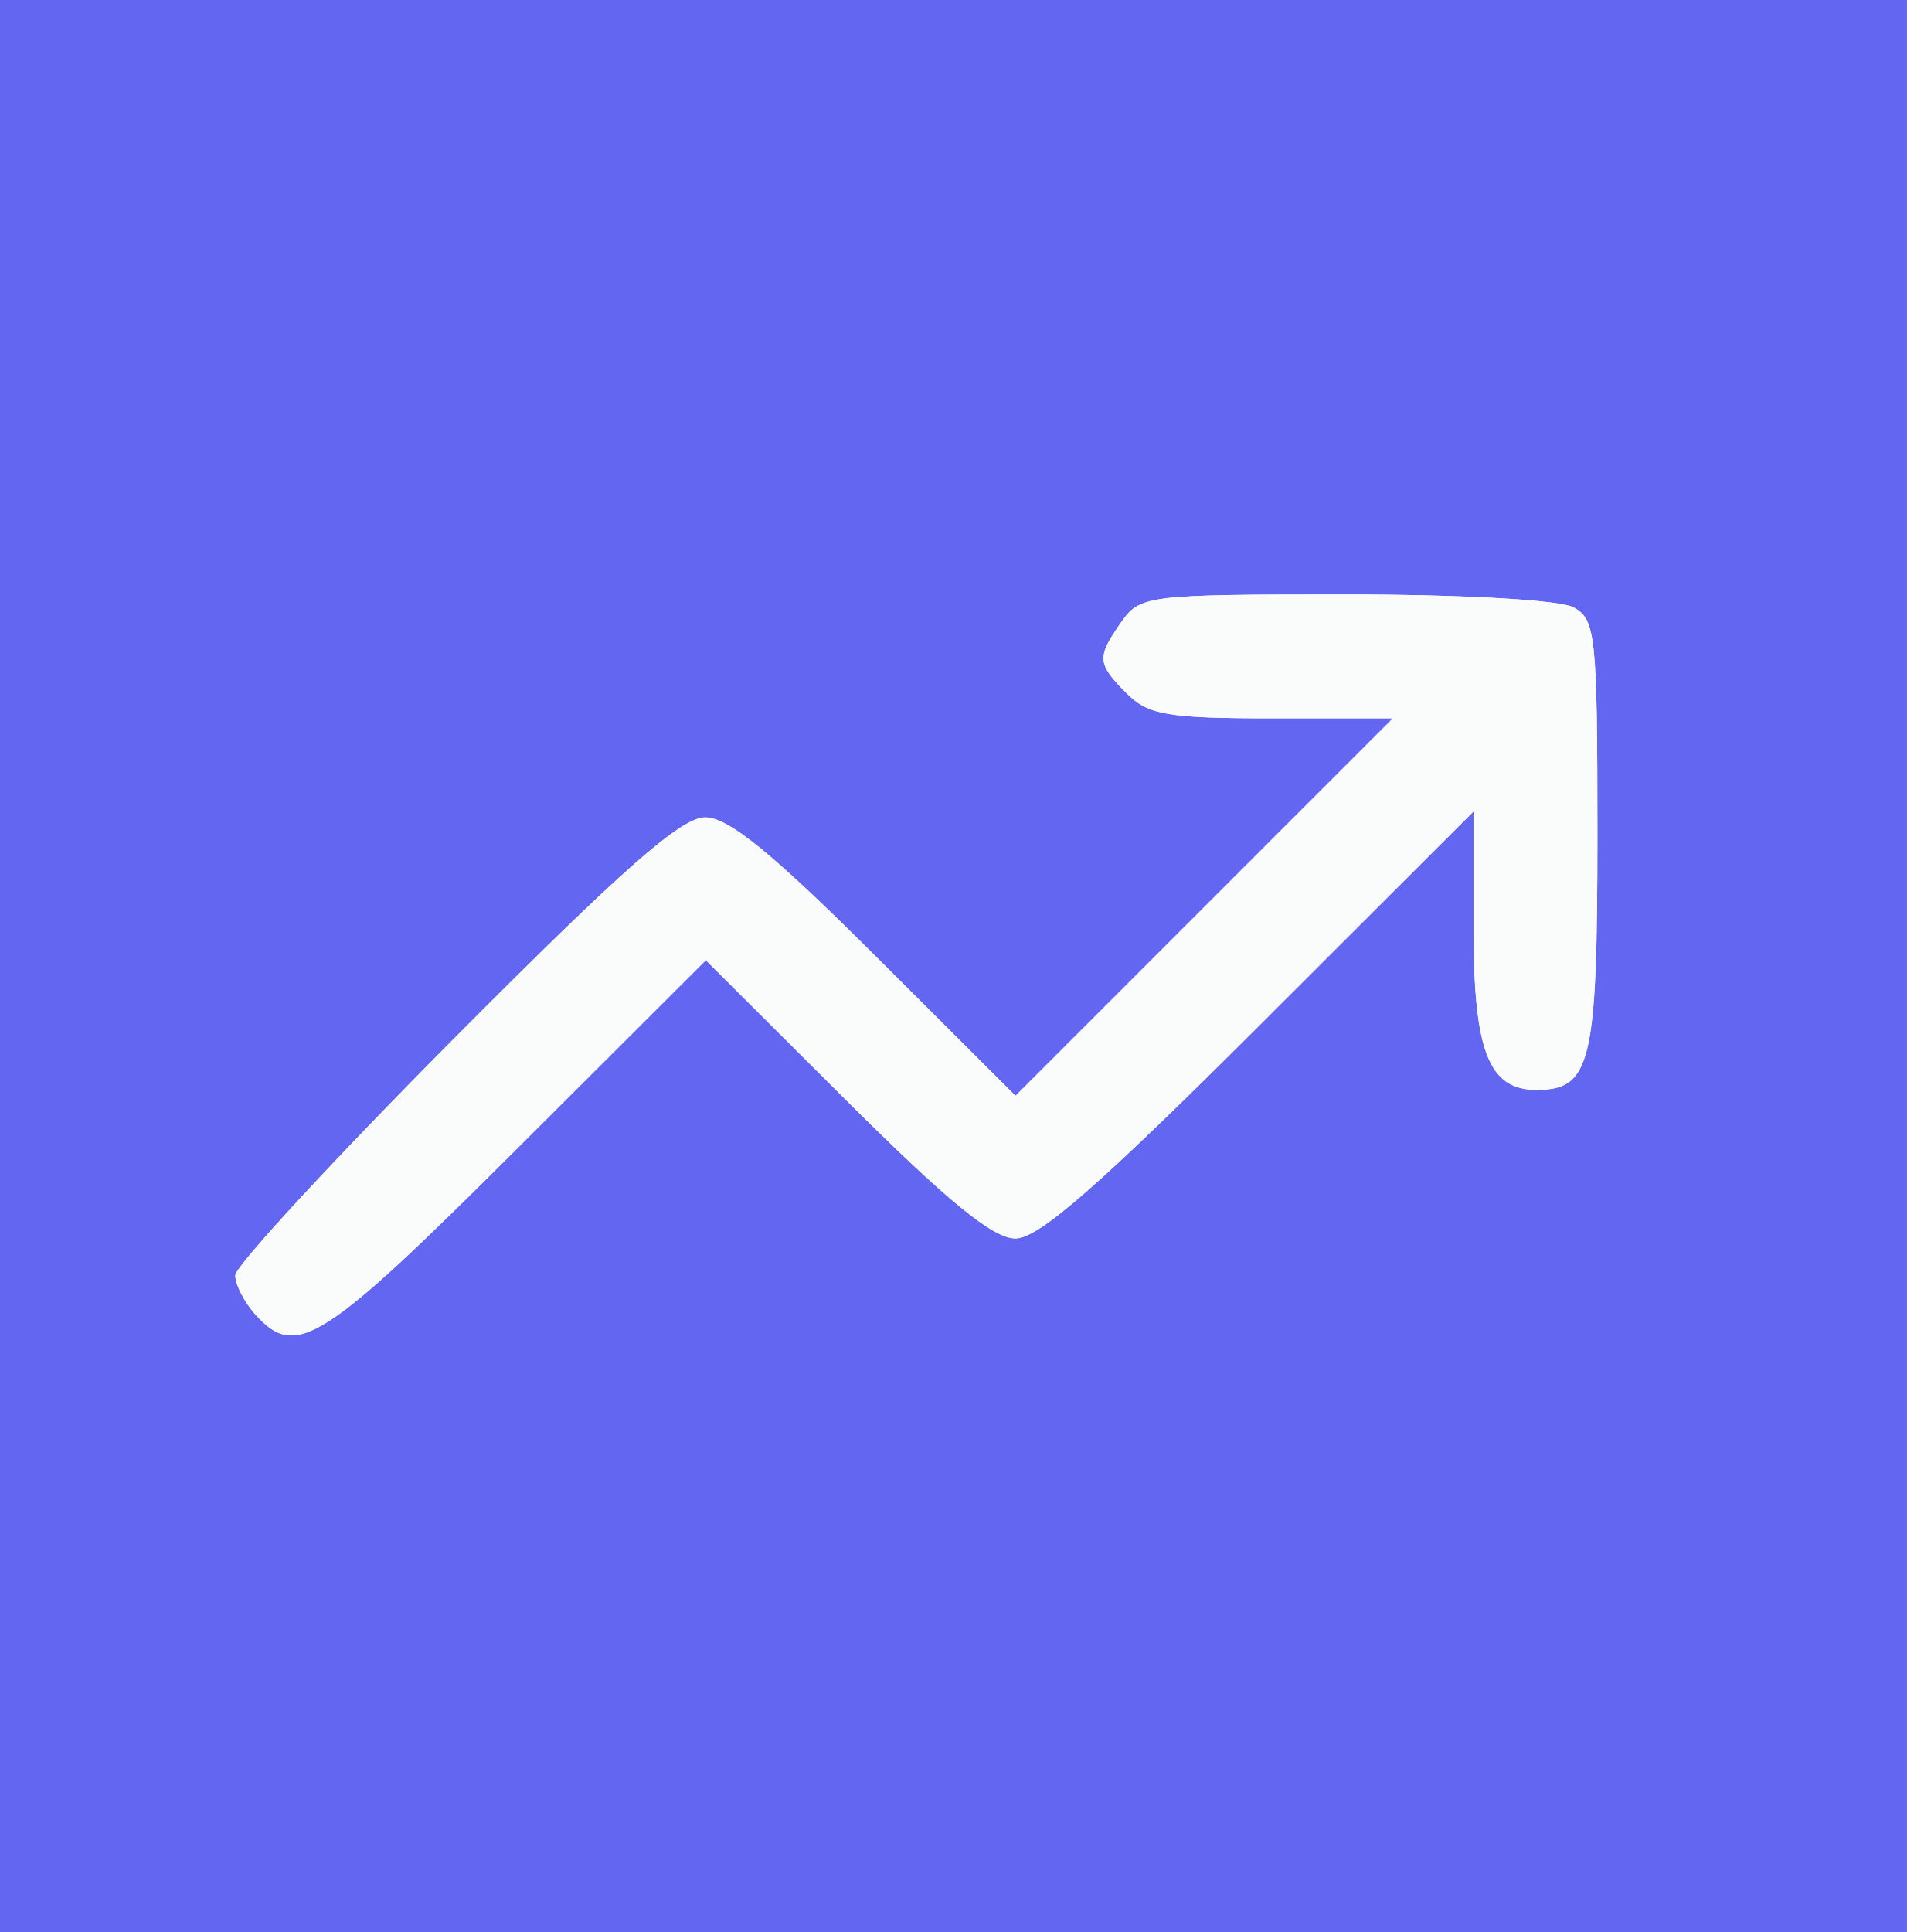
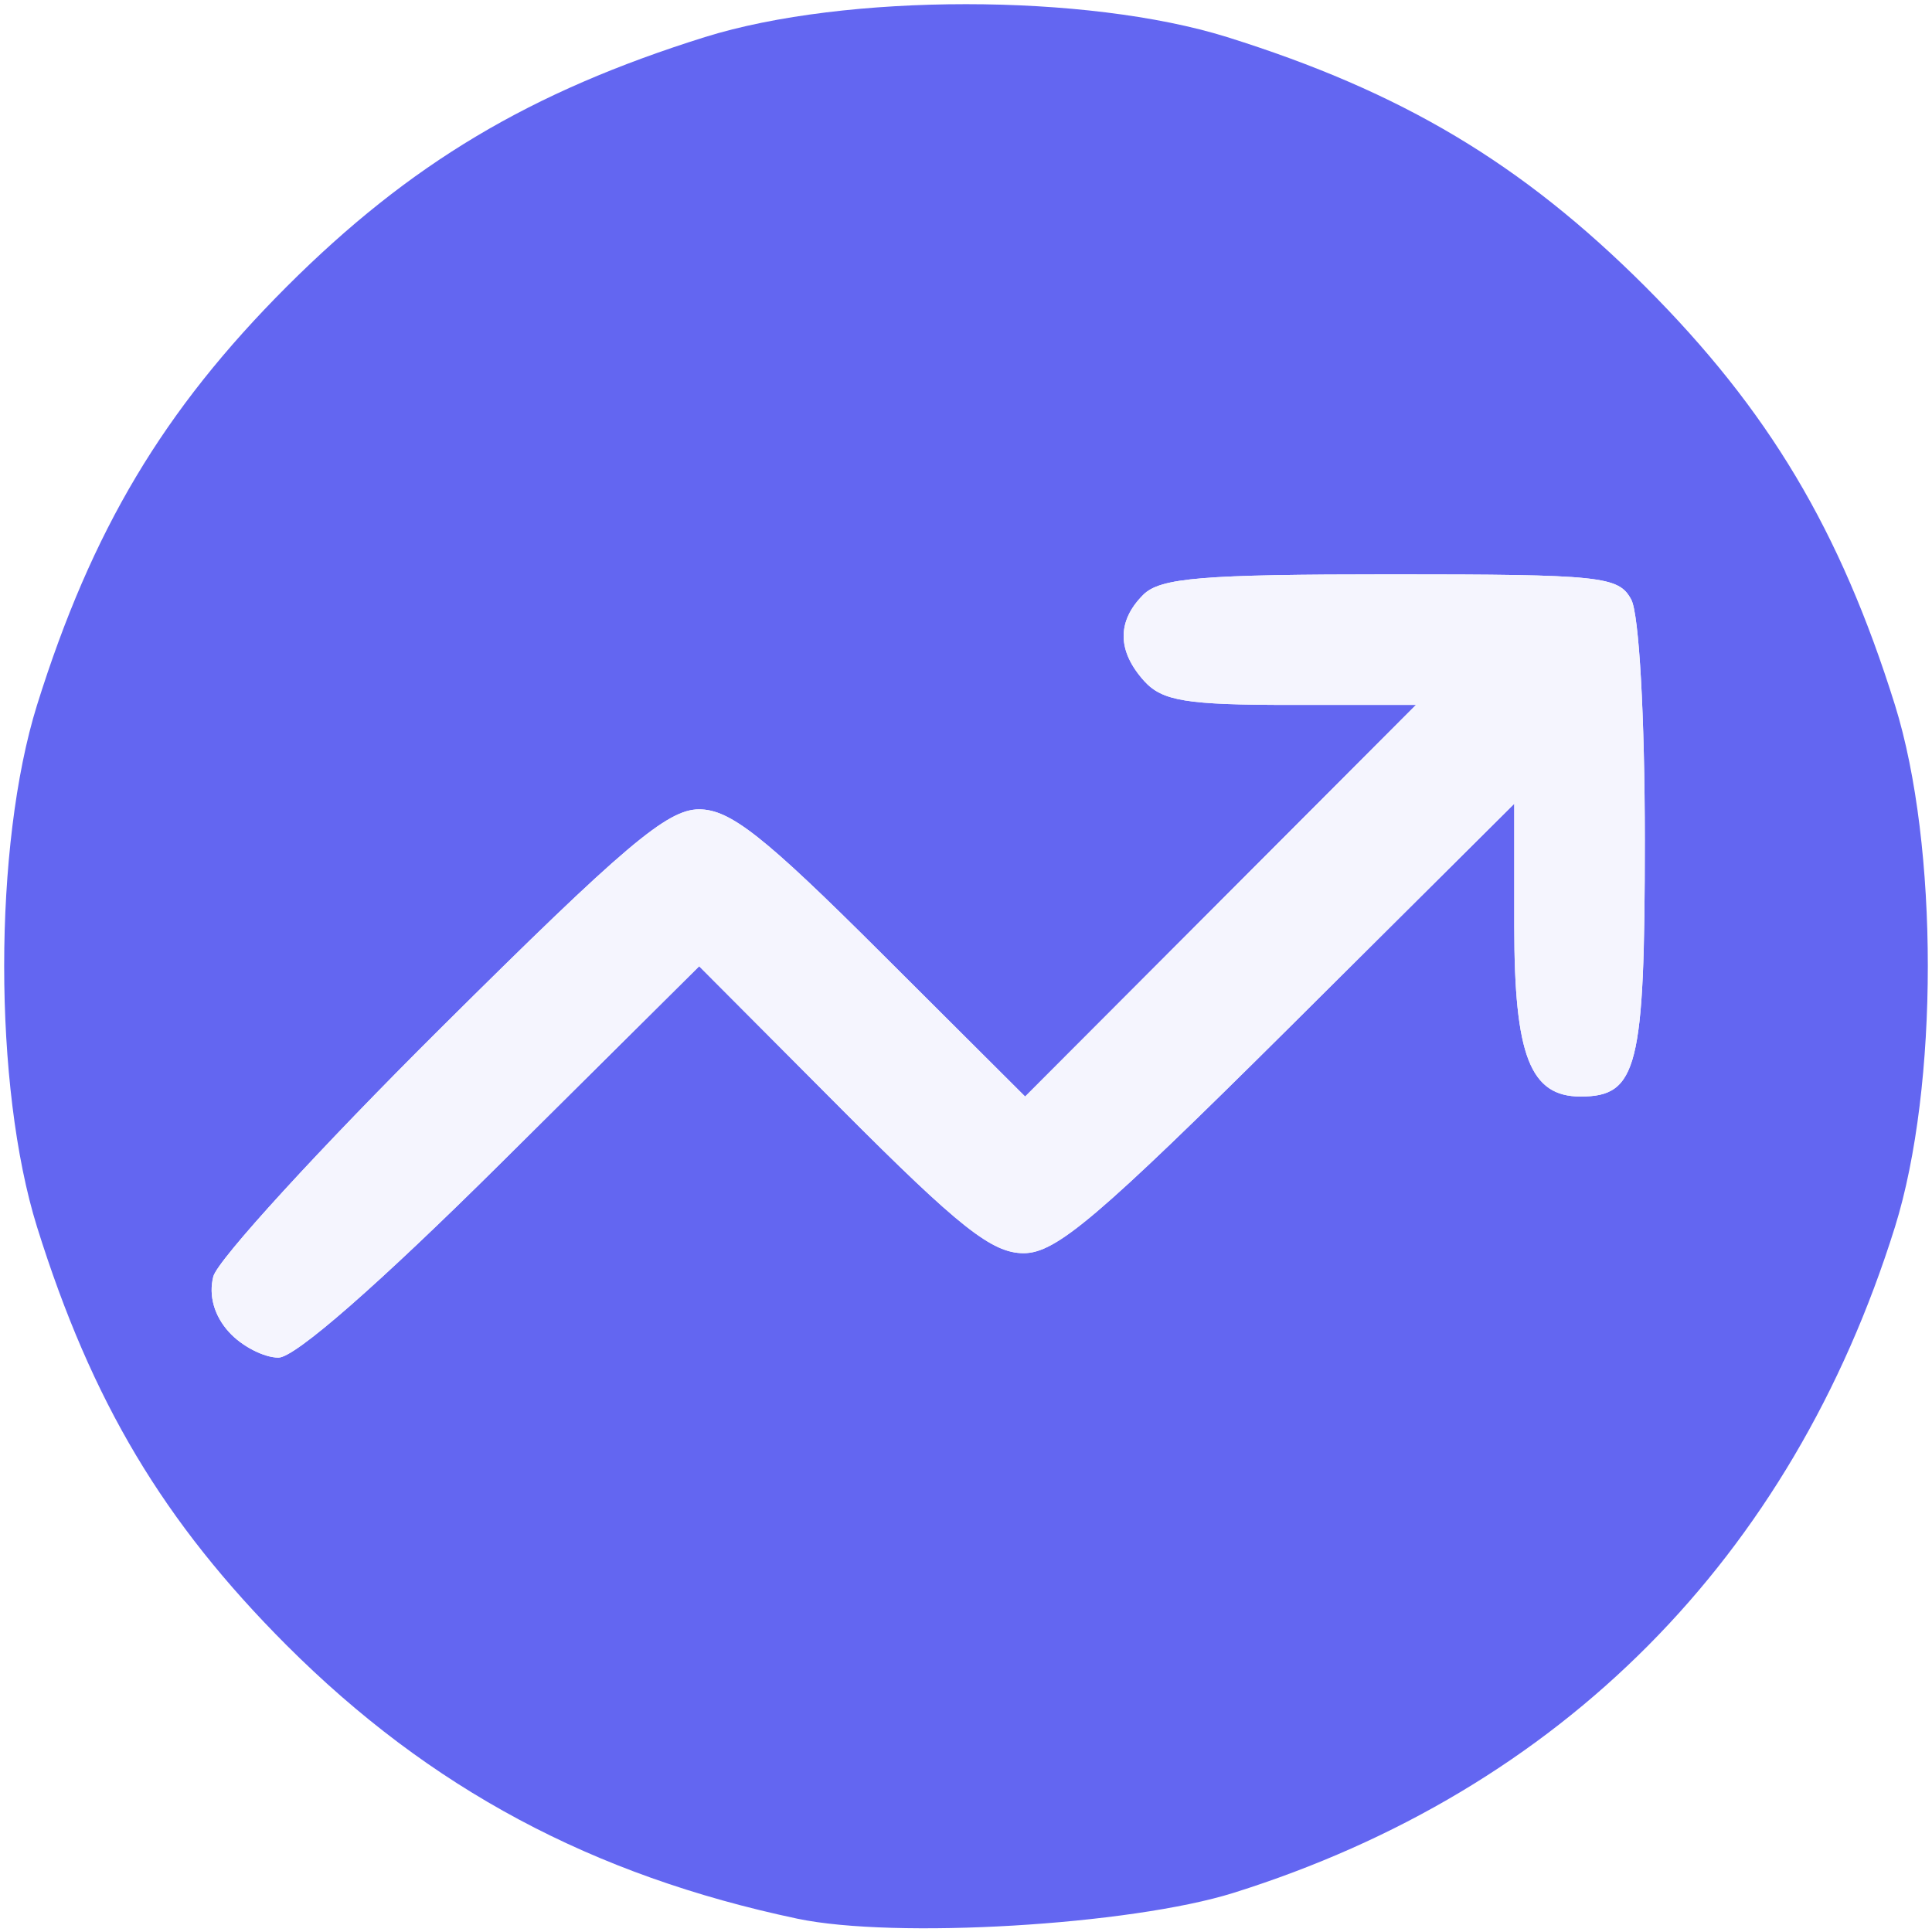
- <svg xmlns="http://www.w3.org/2000/svg" width="154" height="156" viewBox="0 0 154 156">
+ <svg xmlns="http://www.w3.org/2000/svg" width="148" height="148" viewBox="0 0 148 148">
  <g>
-     <path d="M 0.00 0.00 L 154.00 0.00 L 154.00 156.00 L 0.00 156.00 ZM 20.65 106.17 C23.92,109.78 26.04,108.43 41.74,92.76 L 57.00 77.53 L 68.26 88.76 C76.54,97.01 80.19,100.00 82.01,100.00 C83.87,100.00 88.70,95.78 101.74,82.76 L 119.00 65.52 L 119.00 74.93 C119.00,84.87 120.22,88.00 124.08,88.00 C128.48,88.00 129.00,85.84 129.00,67.46 C129.00,51.29 128.86,50.00 127.07,49.04 C125.96,48.44 118.09,48.00 108.62,48.00 C92.70,48.00 92.06,48.08 90.56,50.22 C88.55,53.08 88.59,53.59 91.00,56.00 C92.73,57.73 94.33,58.00 102.75,58.00 L 112.49 58.00 L 97.25 73.24 L 82.01 88.48 L 70.74 77.24 C62.35,68.87 58.82,66.00 56.95,66.00 C55.01,66.00 50.33,70.12 36.71,83.81 C26.97,93.61 19.00,102.24 19.00,102.98 C19.00,103.73 19.74,105.17 20.65,106.17 Z" fill="rgb(99,102,240)" />
-     <path d="M 20.65 106.17 C19.74,105.17 19.00,103.73 19.00,102.98 C19.00,102.24 26.97,93.61 36.71,83.81 C50.33,70.12 55.01,66.00 56.95,66.00 C58.82,66.00 62.35,68.87 70.74,77.24 L 82.01 88.48 L 97.25 73.24 L 112.49 58.00 L 102.75 58.00 C94.33,58.00 92.73,57.73 91.00,56.00 C88.59,53.59 88.55,53.08 90.56,50.22 C92.06,48.08 92.70,48.00 108.62,48.00 C118.09,48.00 125.96,48.44 127.07,49.04 C128.86,50.00 129.00,51.29 129.00,67.46 C129.00,85.84 128.48,88.00 124.08,88.00 C120.22,88.00 119.00,84.87 119.00,74.93 L 119.00 65.52 L 101.74 82.76 C88.70,95.78 83.87,100.00 82.01,100.00 C80.19,100.00 76.54,97.01 68.26,88.76 L 57.00 77.53 L 41.74 92.76 C26.04,108.43 23.92,109.78 20.65,106.17 Z" fill="rgb(250,252,252)" />
+     <path d="M 61.08 146.98 C45.36,143.66 32.94,137.01 21.96,126.04 C12.52,116.59 7.03,107.39 2.84,94.00 C-0.52,83.23 -0.52,64.77 2.84,54.00 C7.03,40.61 12.52,31.41 21.96,21.96 C31.41,12.52 40.61,7.03 54.00,2.84 C64.77,-0.52 83.23,-0.52 94.00,2.84 C107.39,7.03 116.59,12.52 126.04,21.96 C135.48,31.41 140.97,40.61 145.16,54.00 C148.52,64.77 148.52,83.23 145.16,94.00 C137.24,119.34 119.57,137.13 94.50,145.00 C86.58,147.48 68.53,148.55 61.08,146.98 ZM 17.54 102.04 C18.51,103.12 20.22,104.00 21.33,104.00 C22.60,104.00 28.99,98.41 38.46,89.01 L 53.56 74.02 L 64.51 85.01 C73.51,94.04 75.99,96.00 78.42,96.00 C80.90,96.00 84.11,93.27 98.69,78.79 L 116.00 61.57 L 116.00 70.96 C116.00,80.87 117.22,84.00 121.08,84.00 C125.44,84.00 126.00,81.78 126.00,64.36 C126.00,54.91 125.56,47.04 124.96,45.93 C124.00,44.14 122.71,44.00 106.54,44.00 C92.06,44.00 88.88,44.26 87.57,45.57 C85.55,47.60 85.58,49.87 87.65,52.17 C89.04,53.70 90.88,54.00 98.89,54.00 L 108.47 54.00 L 93.50 69.00 L 78.53 84.00 L 67.50 73.00 C58.51,64.03 55.93,62.00 53.55,62.00 C51.11,62.00 47.85,64.76 33.77,78.75 C24.50,87.96 16.66,96.53 16.34,97.79 C15.97,99.24 16.41,100.80 17.54,102.04 Z" fill="rgba(99,102,241,1)" />
+     <path d="M 17.54 102.04 C16.41,100.80 15.97,99.24 16.34,97.79 C16.66,96.53 24.50,87.96 33.77,78.75 C47.85,64.76 51.11,62.00 53.55,62.00 C55.93,62.00 58.51,64.03 67.50,73.00 L 78.53 84.00 L 93.50 69.00 L 108.47 54.00 L 98.89 54.00 C90.88,54.00 89.04,53.70 87.65,52.17 C85.58,49.87 85.55,47.60 87.57,45.57 C88.88,44.26 92.06,44.00 106.54,44.00 C122.71,44.00 124.00,44.14 124.96,45.93 C125.56,47.04 126.00,54.91 126.00,64.36 C126.00,81.78 125.44,84.00 121.08,84.00 C117.22,84.00 116.00,80.87 116.00,70.96 L 116.00 61.57 L 98.69 78.79 C84.11,93.27 80.90,96.00 78.42,96.00 C75.99,96.00 73.51,94.04 64.51,85.01 L 53.56 74.02 L 38.46 89.01 C28.99,98.41 22.60,104.00 21.33,104.00 C20.22,104.00 18.51,103.12 17.54,102.04 Z" fill="rgba(245,245,254,1)" />
  </g>
</svg>
